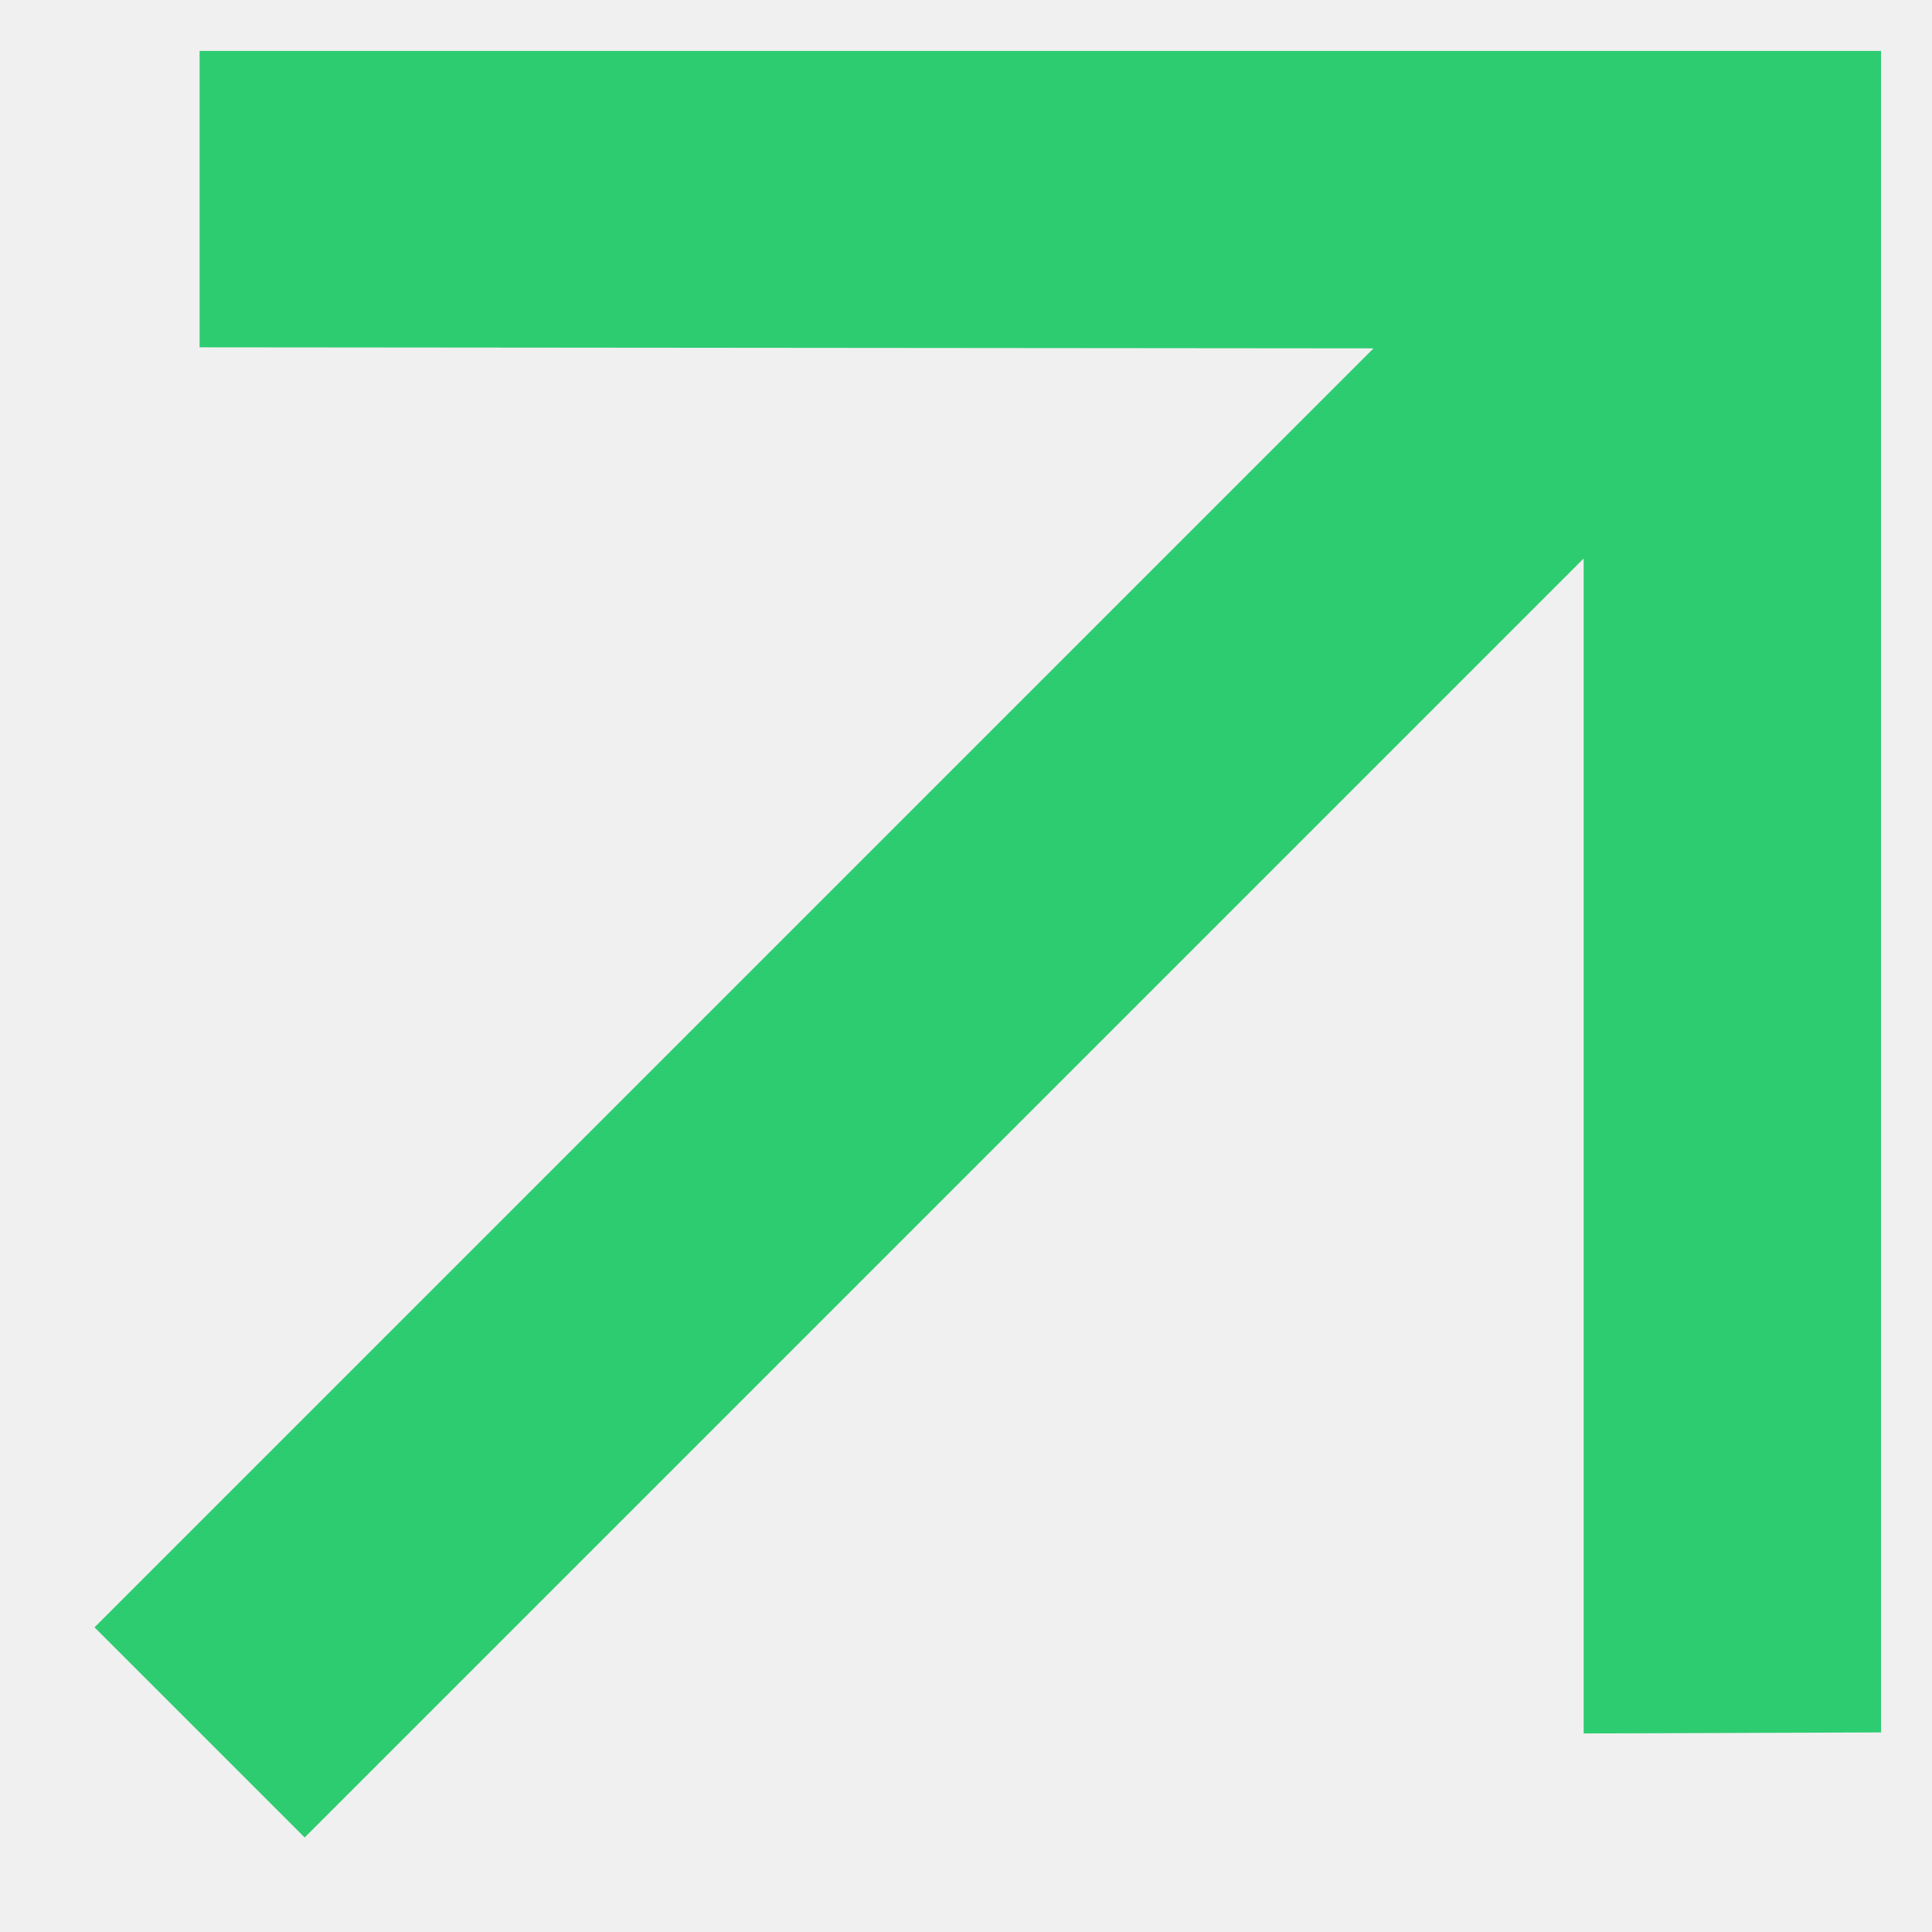
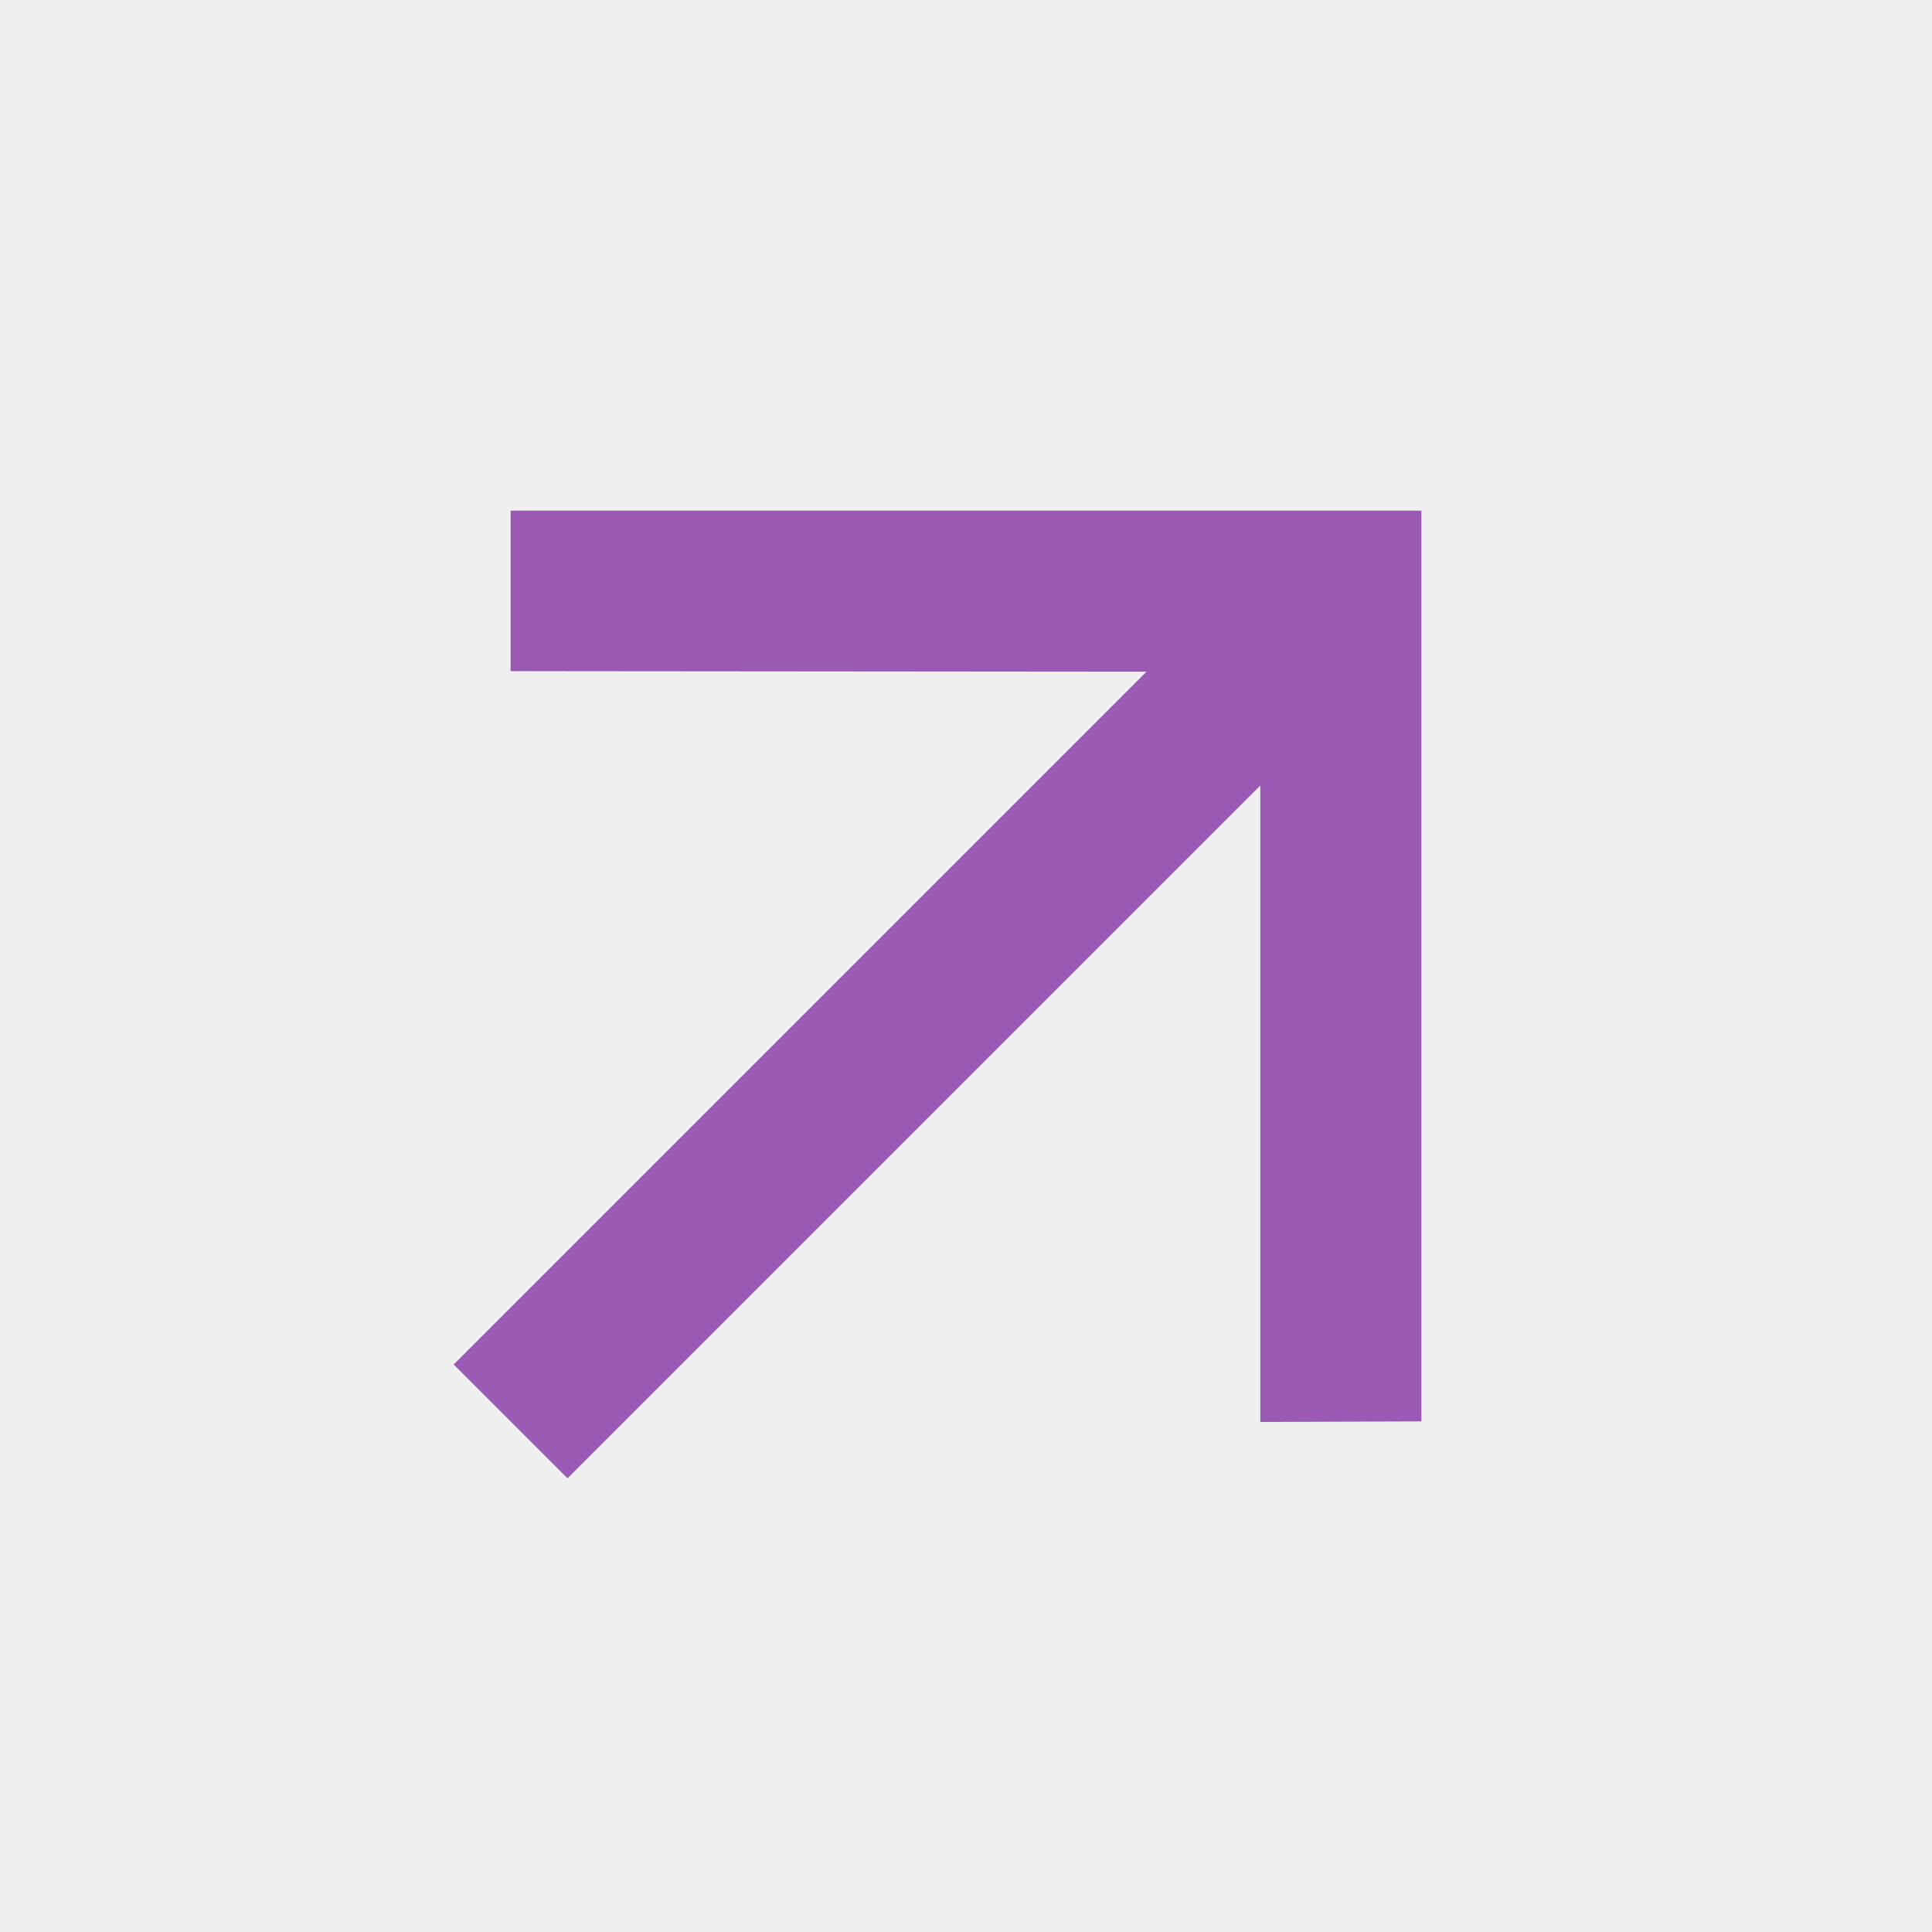
- <svg xmlns="http://www.w3.org/2000/svg" width="13" height="13" viewBox="0 0 13 13" fill="none">
-   <path d="M2.05 12.364L10.656 3.758V11.664L12.657 11.657V0.343H1.343V2.337L9.242 2.344L0.636 10.95L2.05 12.364Z" fill="#2DCC71" />
+ <svg xmlns="http://www.w3.org/2000/svg" width="24" height="24" viewBox="0 0 24 24" fill="none">
+   <g clip-path="url(#clip0_1_254)">
+     <path d="M7.05 18.364L15.656 9.758V17.664L17.657 17.657V6.343H6.343V8.337L14.242 8.344L5.636 16.95L7.05 18.364Z" fill="#9B59B6" />
+   </g>
+   <defs>
+     <clipPath id="clip0_1_254">
+       <rect width="24" height="24" fill="white" />
+     </clipPath>
+   </defs>
</svg>
